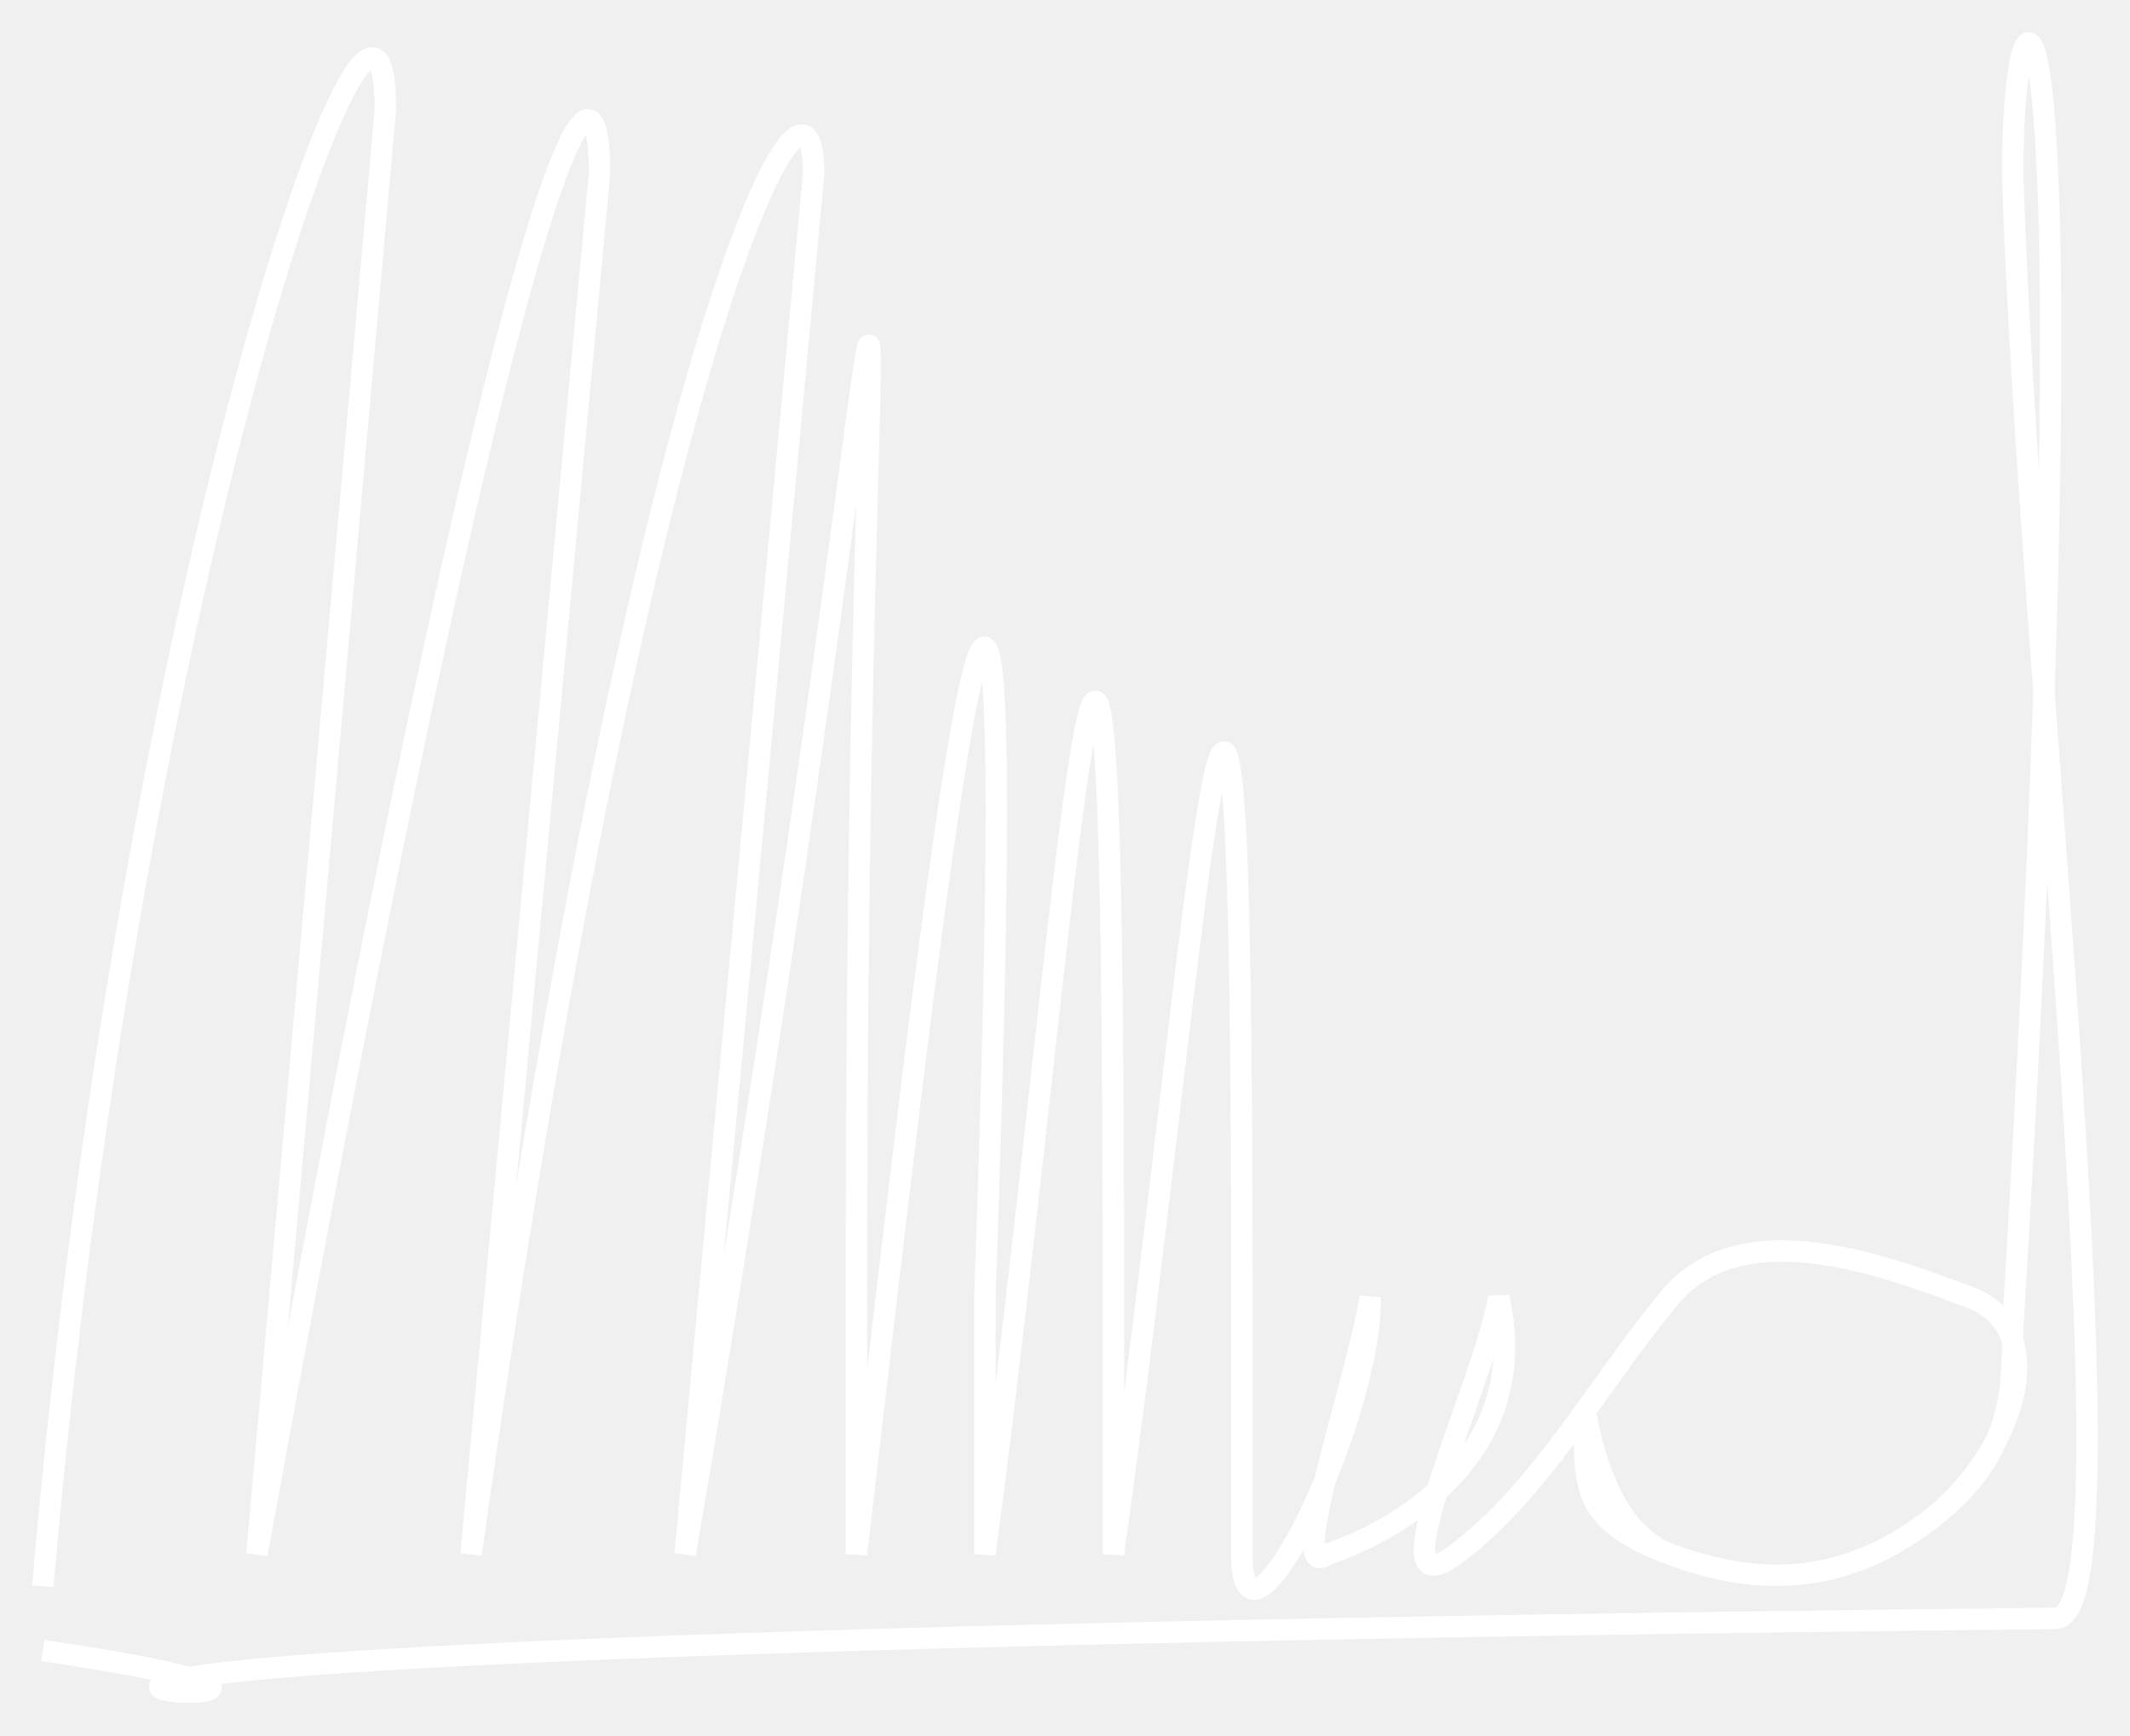
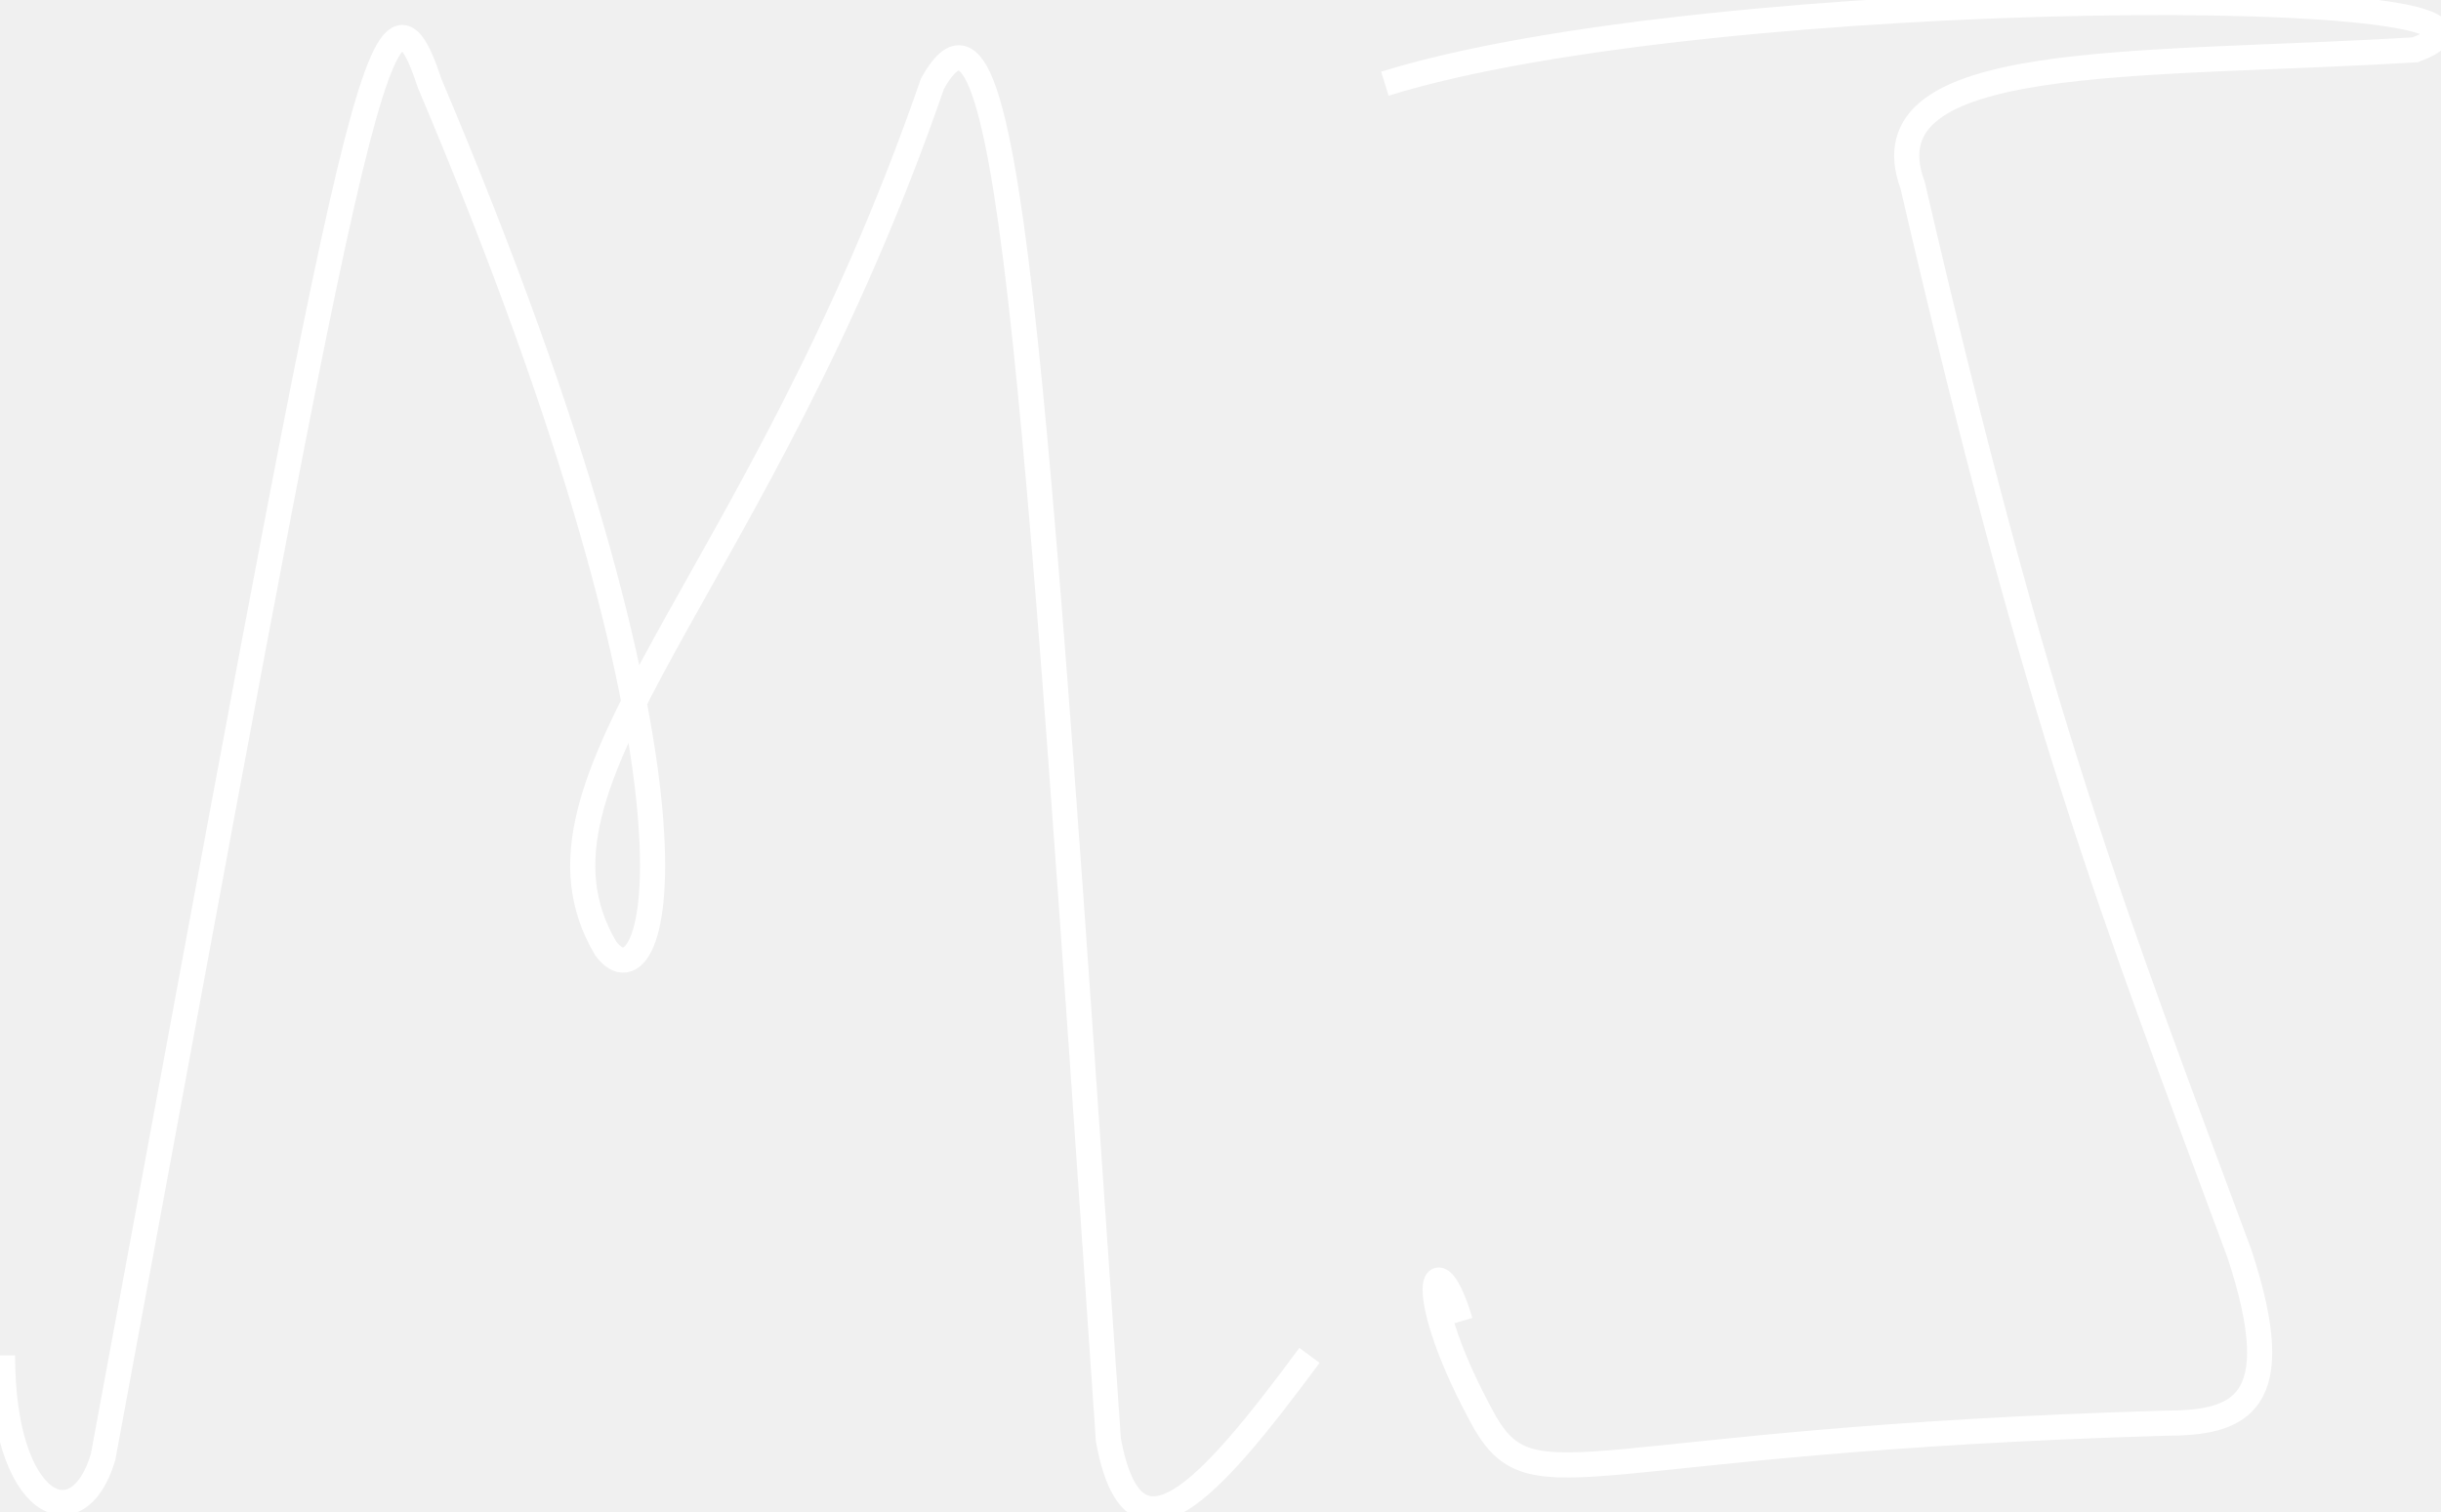
- <svg xmlns="http://www.w3.org/2000/svg" viewBox="-1 712.949 49.74 40.53">
-   <path d="M 0 750 C 2 726.75 8 709.5 8 715.5 C 7 726.75 6 738 5 749.25 C 11 716.25 13 713.25 13 717 C 12 727.75 11 738.5 10 749.25 C 14 720.75 18 713.25 18 717 C 17 727.75 16 738.5 15 749.25 C 21 714 19 711.75 19 742.5 C 19 744.75 19 747.25 19 749.25 C 21 732 23 714.75 22 743.25 C 22 745.25 22 747.25 22 749.25 C 24 734.25 25 716.25 25 743.25 C 25 745.25 25 747 25 749.25 C 27 735 28 718.5 28 743.25 C 28 745.25 28 747.25 28 749.25 C 28 752.25 31 746.25 31 743.25 C 30.667 745.25 29 750 30 749.25 C 30 749.25 30 749.25 30 749.25 C 30 749.25 35 747.75 34 743.25 C 33.667 745.25 31 750.75 33 749.25 S 36.333 745.25 38 743.25 S 43 742.5 45 743.25 S 46 747 44 748.5 S 40 750 38 749.25 S 36 747.75 36 746.25 S 36 748.5 38 749.25 S 42 750 44 748.5 S 46 745.5 46 744 C 48 711 46 711 46 717 C 46.333 728.25 49 750.75 47 750.75 C -23 751.5 15 753.75 0 751.5" stroke="#ffffff" stroke-width="0.5" fill="none" />
+ <svg xmlns="http://www.w3.org/2000/svg" viewBox="-0.1 13.54 97.12 60.15">
+   <path d="M 0 67.483 C 0 73.557 3 74.906 4 71.532 C 14 17.546 15 10.797 17 16.871 C 29 45.214 26 53.986 24 51.287 C 20 44.539 30 37.116 37 16.871 C 40 11.472 41 26.993 44 70.857 C 44 70.857 44 70.857 44 70.857 C 45 76.256 48 72.882 52 67.483 M 55 16.871 C 68 12.822 103 12.822 96 15.521 C 85 16.196 74 15.521 76 20.92 C 81 42.514 84 49.938 89 63.434 C 91 69.508 89 70.182 86 70.182 C 63 70.857 61 73.557 59 70.182 C 56 64.784 57 62.759 58 66.133" stroke="#ffffff" stroke-width="1" fill="none" />
</svg>
